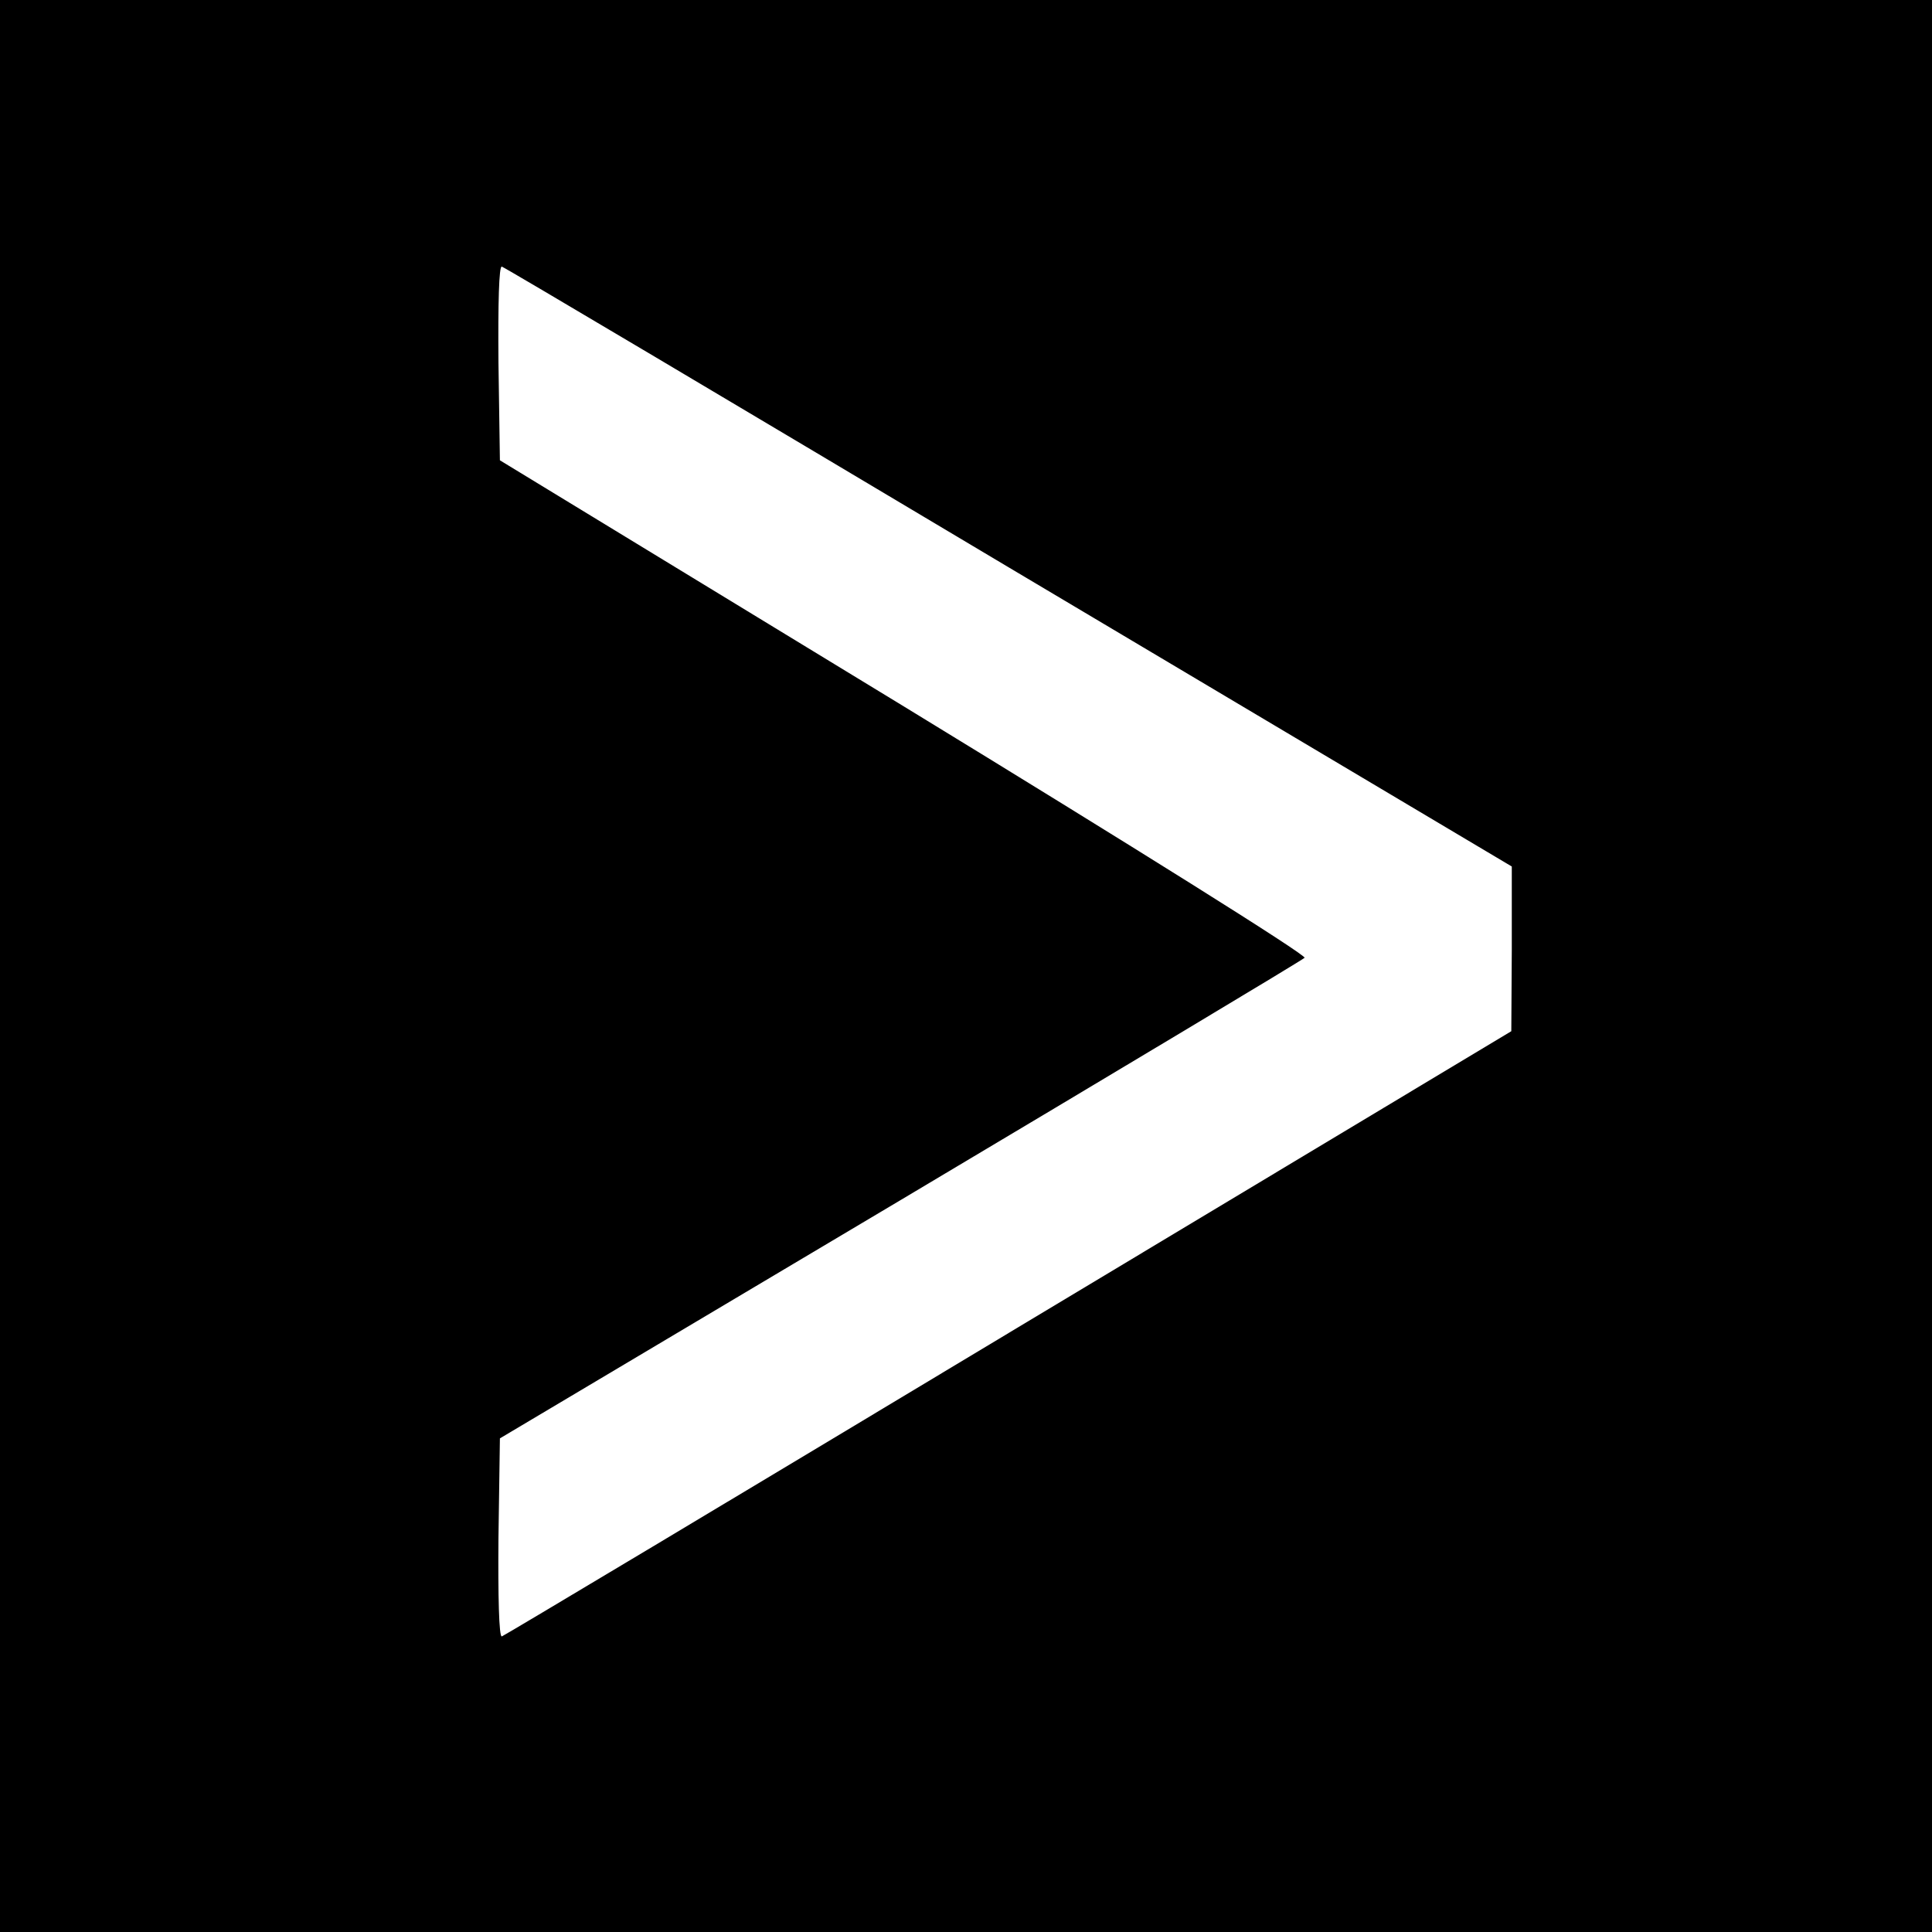
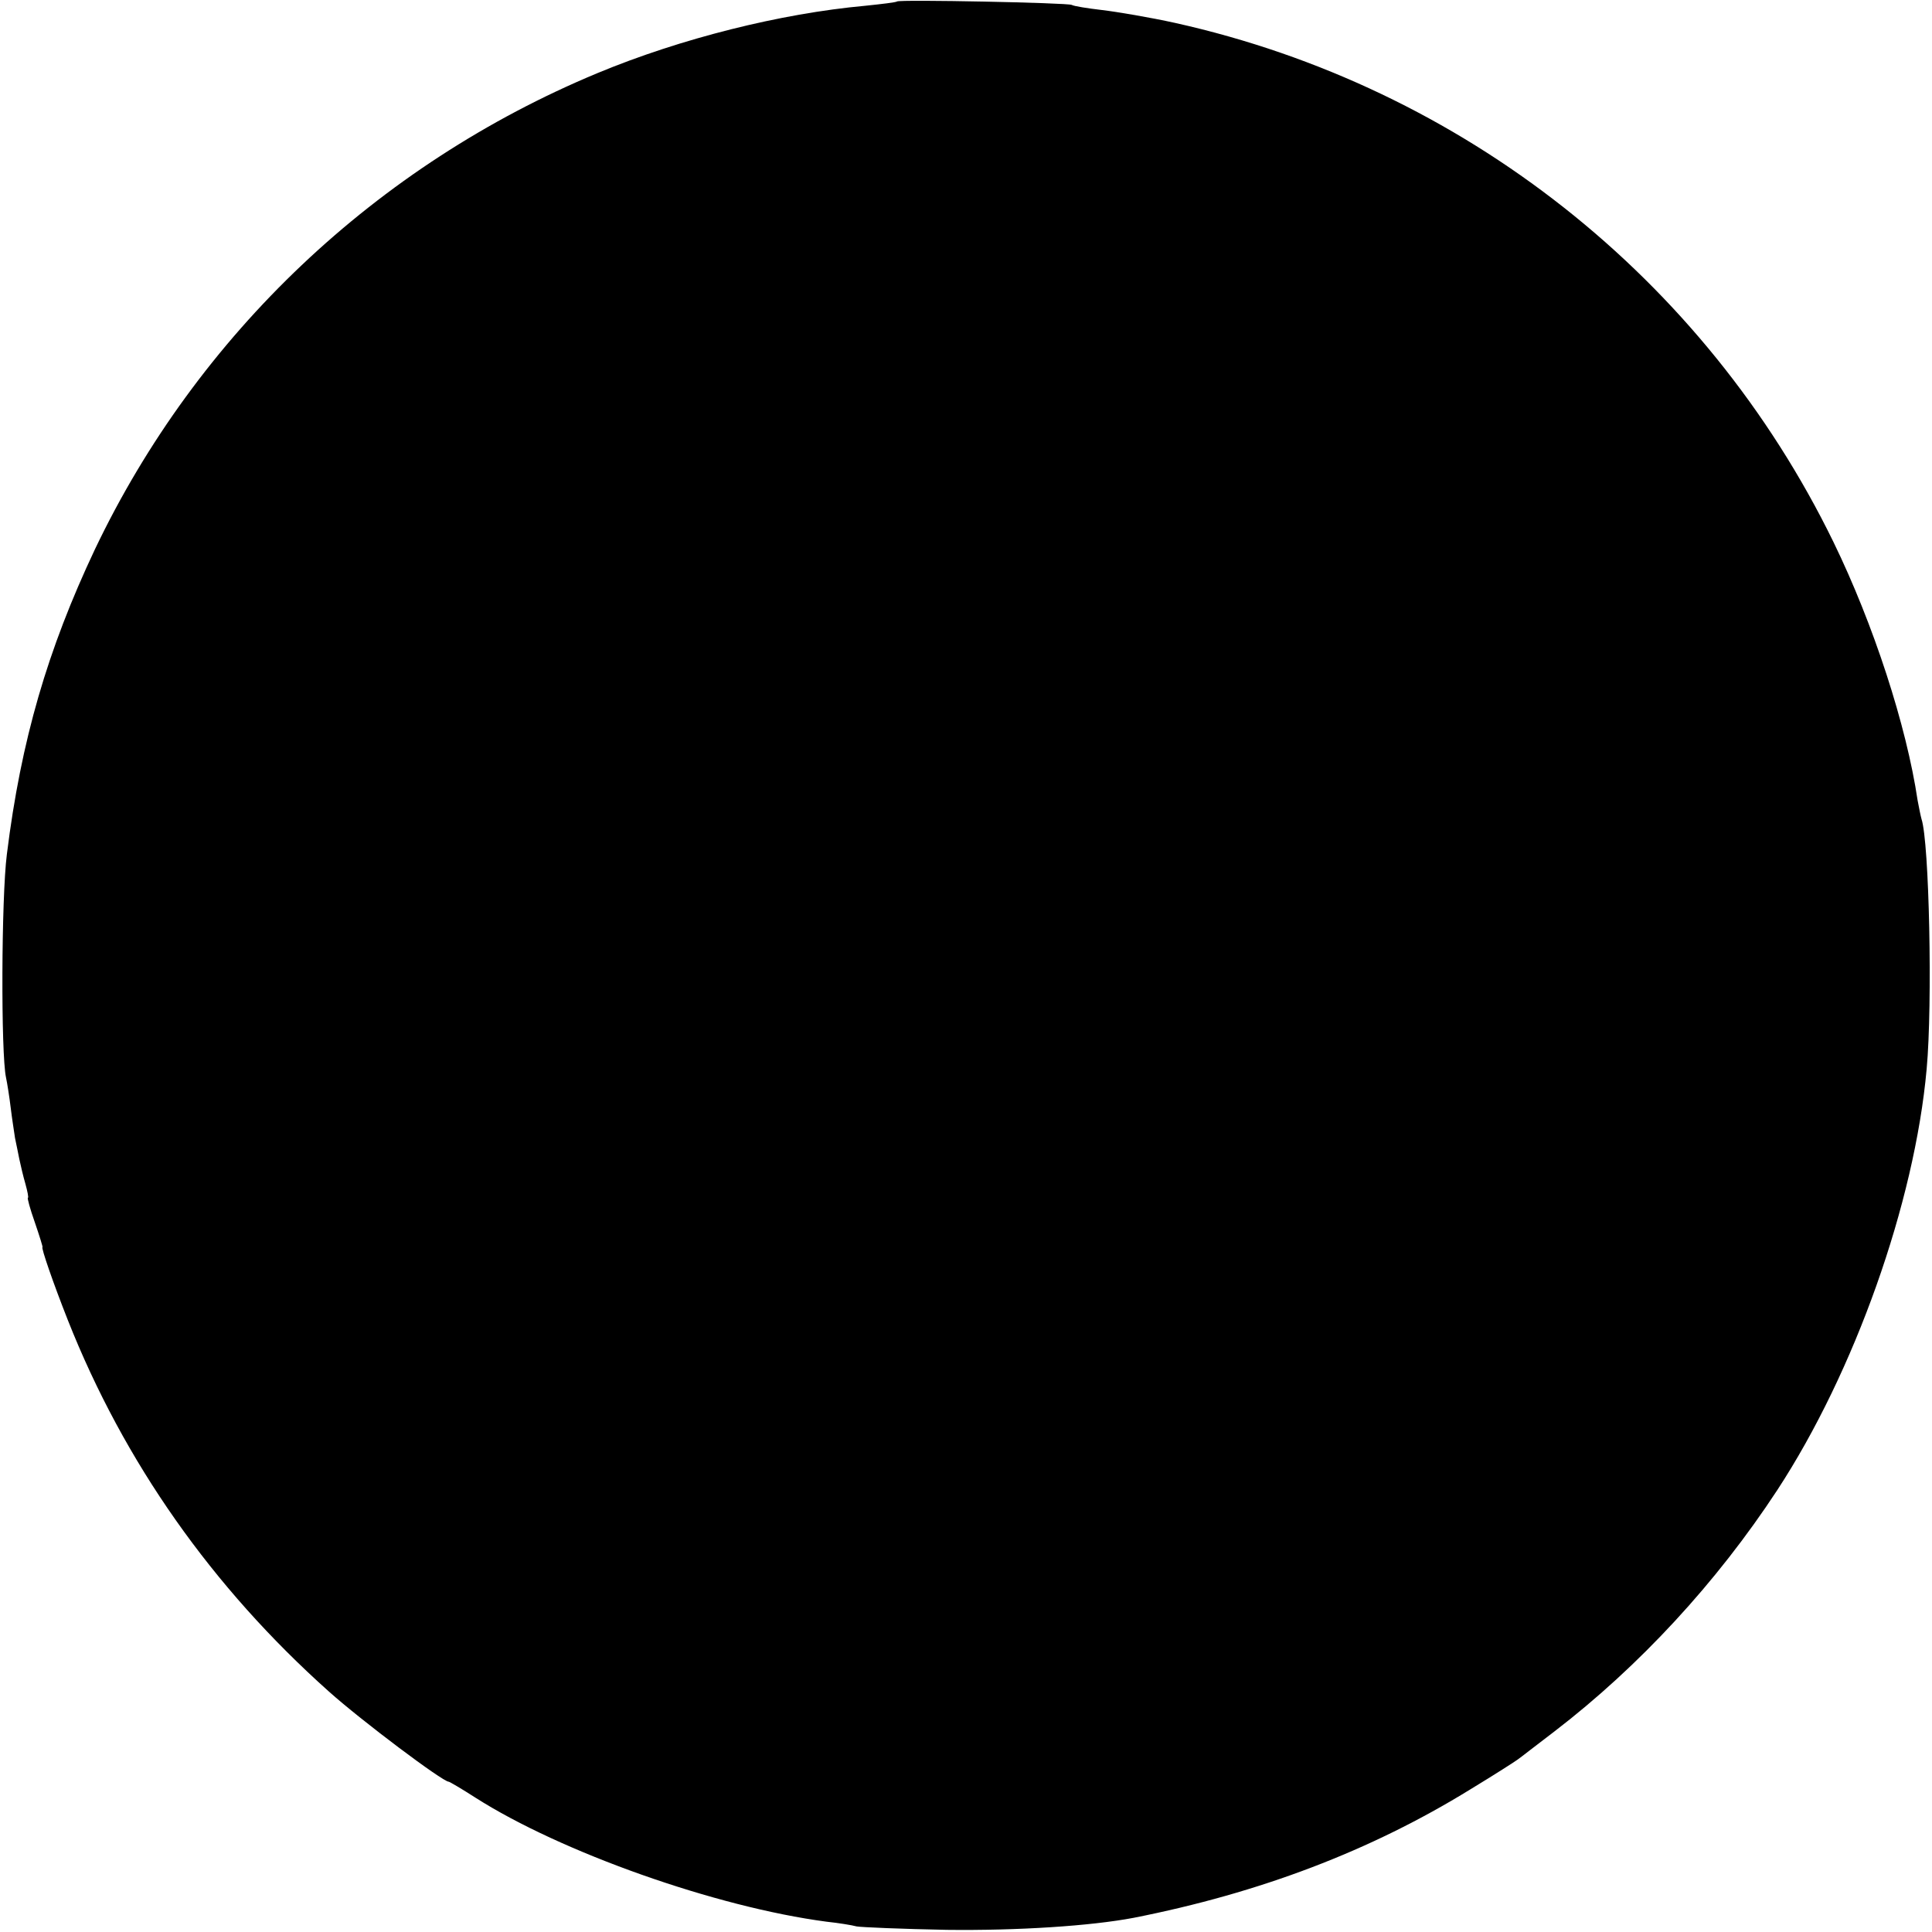
<svg xmlns="http://www.w3.org/2000/svg" version="1.0" width="16pt" height="16pt" viewBox="0 0 16 16" preserveAspectRatio="xMidYMid meet">
-   <g transform="translate(0,16) scale(0.004,-0.004)" fill="#000000" stroke="none">
-     <path d="M0 2000 l0 -2000 2000 0 2000 0 0 2000 0 2000 -2000 0 -2000 0 0 -2000z m2089 825 l1041 -619 0 -171 -1 -170 -1041 -625 c-572 -344 -1045 -627 -1049 -628 -6 -2 -8 85 -7 203 l3 207 829 493 c455 271 832 497 837 502 5 5 -356 231 -829 520 l-837 510 -3 203 c-1 122 1 200 7 198 5 -1 478 -282 1050 -623z" />
+   <g transform="translate(0,16) scale(0.003556,-0.003556)" fill="#000000" stroke="none">
+     <path d="M2089 4496 c-2 -2 -35 -6 -74 -10 -197 -18 -429 -76 -624 -157 -514 -214 -931 -608 -1170 -1109 -110 -233 -172 -444 -205 -710 -13 -102 -14 -465 -2 -520 3 -14 8 -46 11 -71 3 -25 8 -56 10 -70 3 -13 7 -35 10 -49 3 -14 9 -40 14 -57 5 -18 8 -33 6 -33 -2 0 5 -26 16 -57 11 -32 19 -58 18 -58 -4 0 25 -84 59 -170 131 -331 336 -622 608 -865 76 -68 265 -210 279 -210 2 0 31 -17 62 -37 199 -127 560 -255 818 -289 28 -3 59 -8 70 -11 11 -2 106 -6 210 -8 165 -2 335 9 435 28 294 58 552 156 784 299 56 34 106 66 111 70 6 4 44 34 85 65 198 152 378 347 519 562 180 275 320 669 348 981 14 152 6 529 -12 582 -2 7 -6 27 -9 43 -26 175 -103 411 -196 602 -300 615 -864 1060 -1533 1209 -59 13 -136 26 -170 30 -34 4 -66 9 -71 12 -9 5 -401 13 -407 8z" />
  </g>
</svg>
